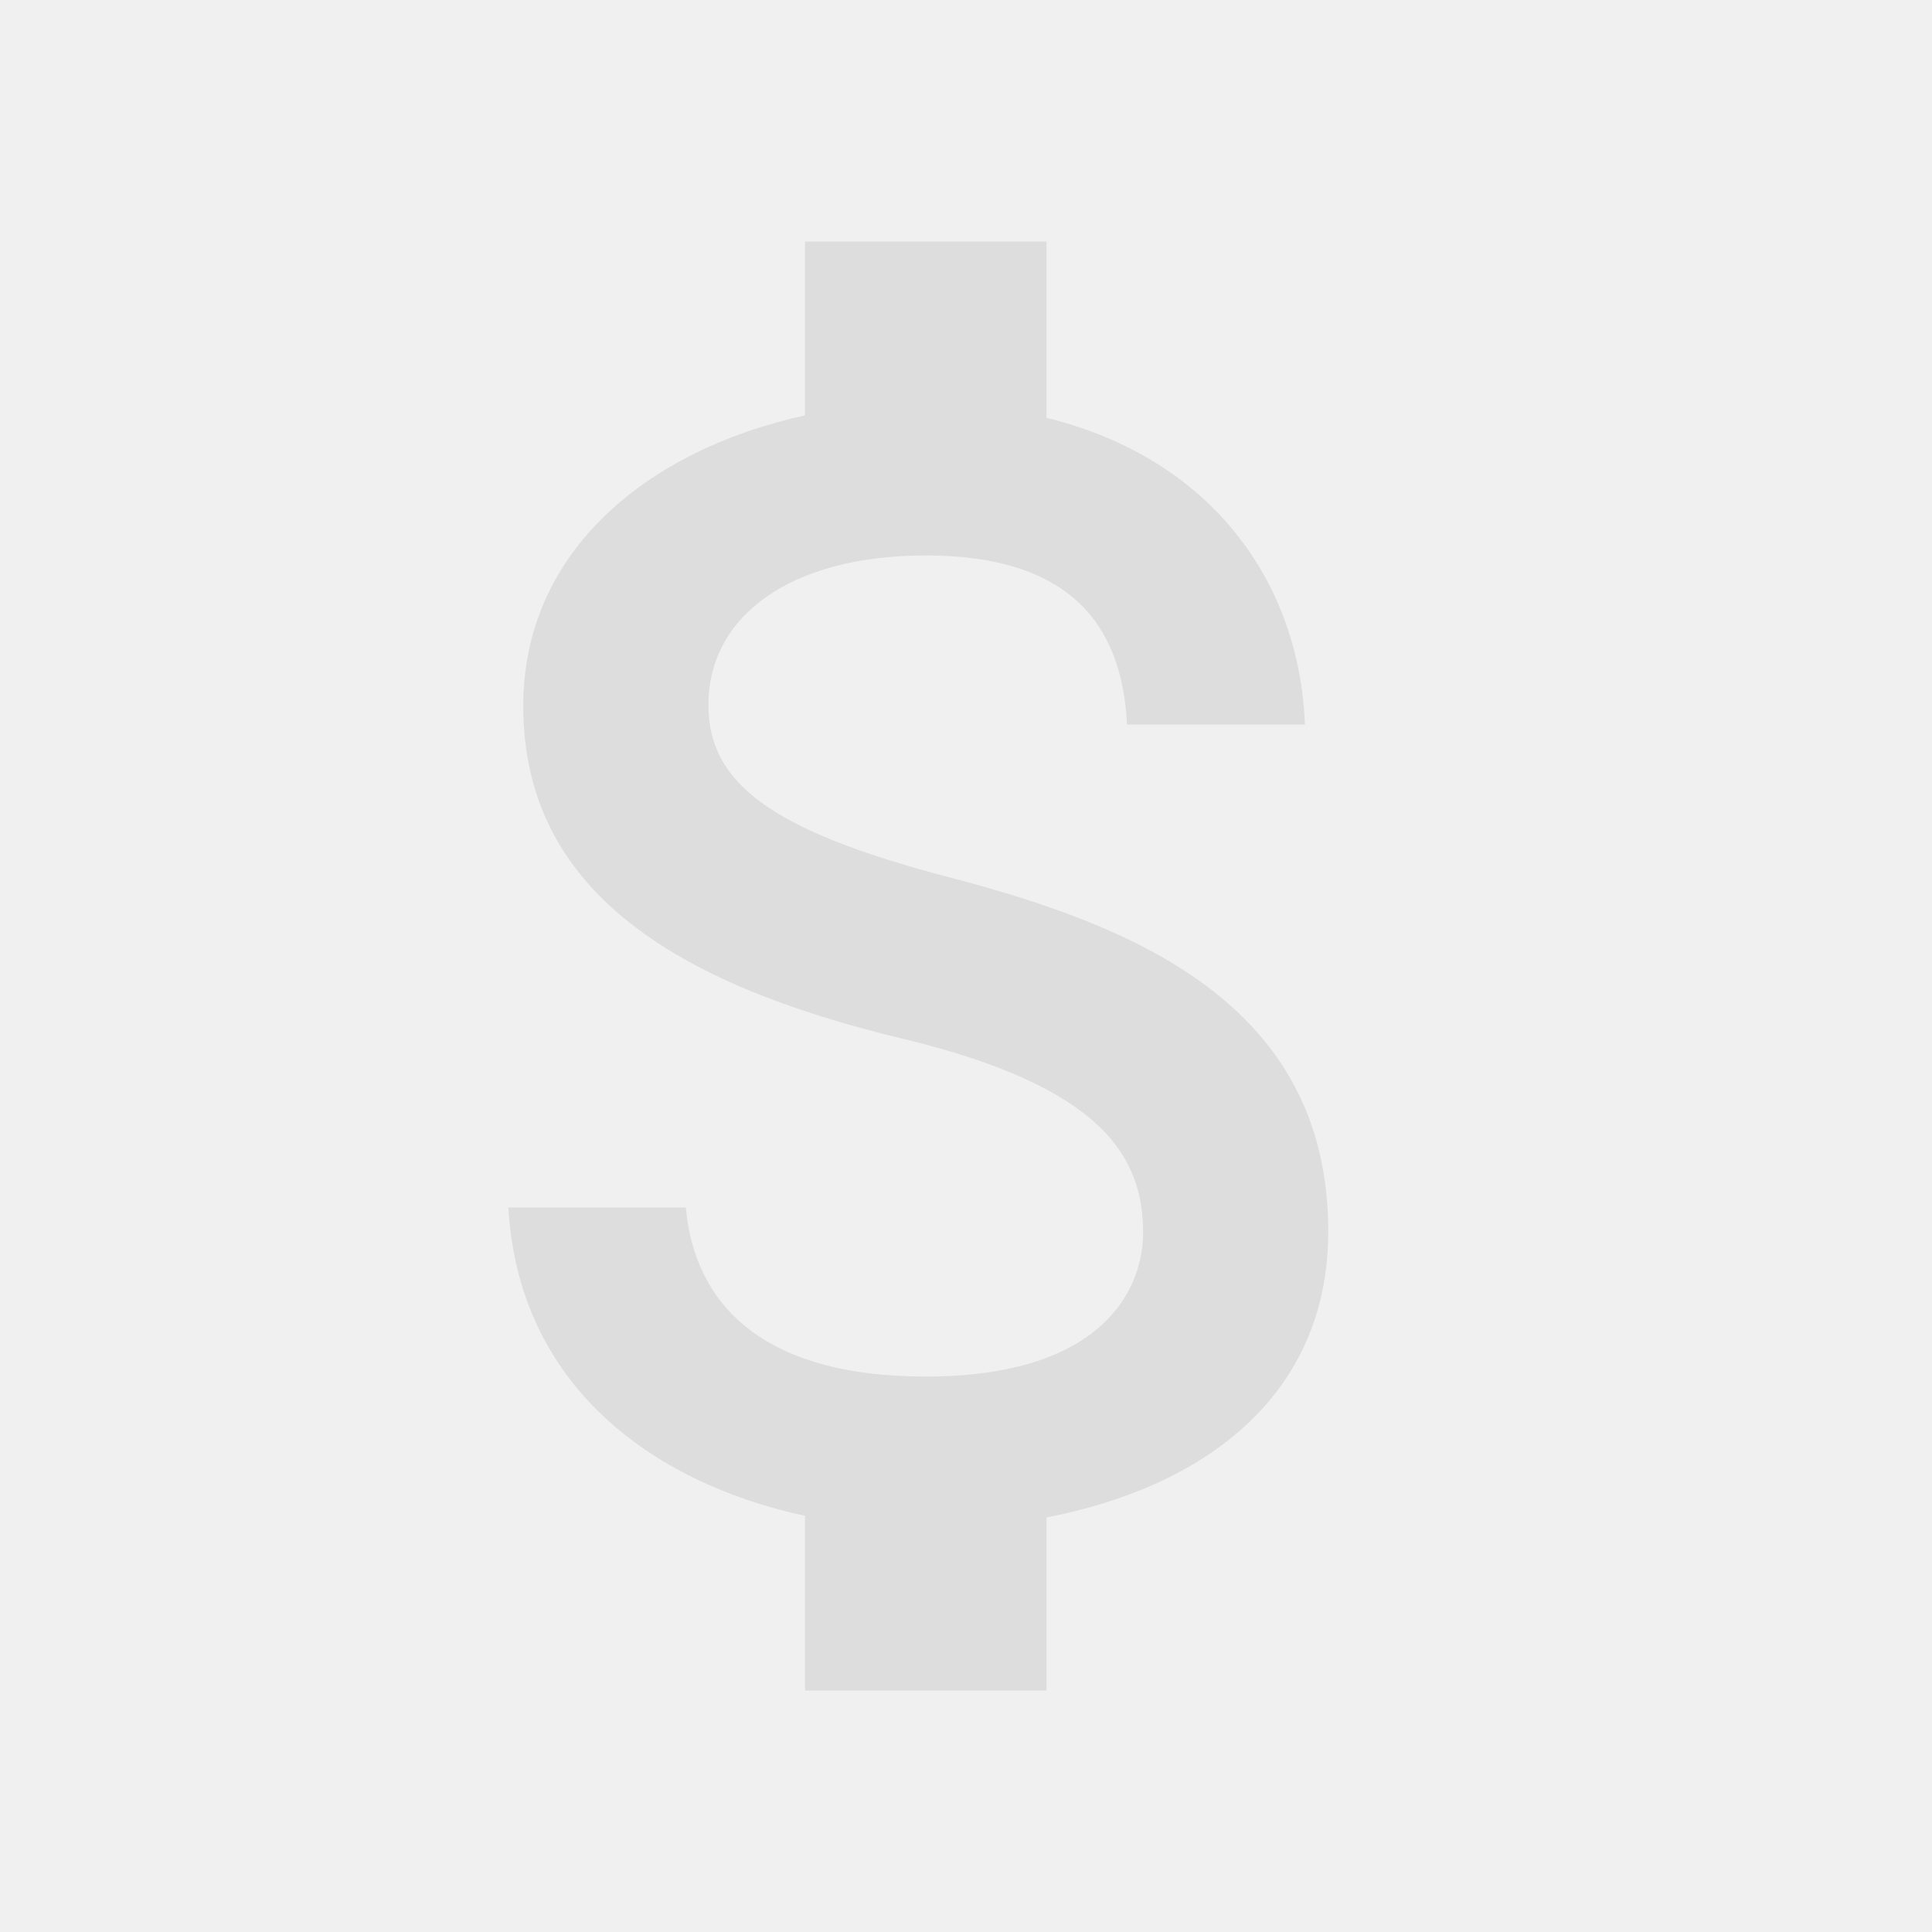
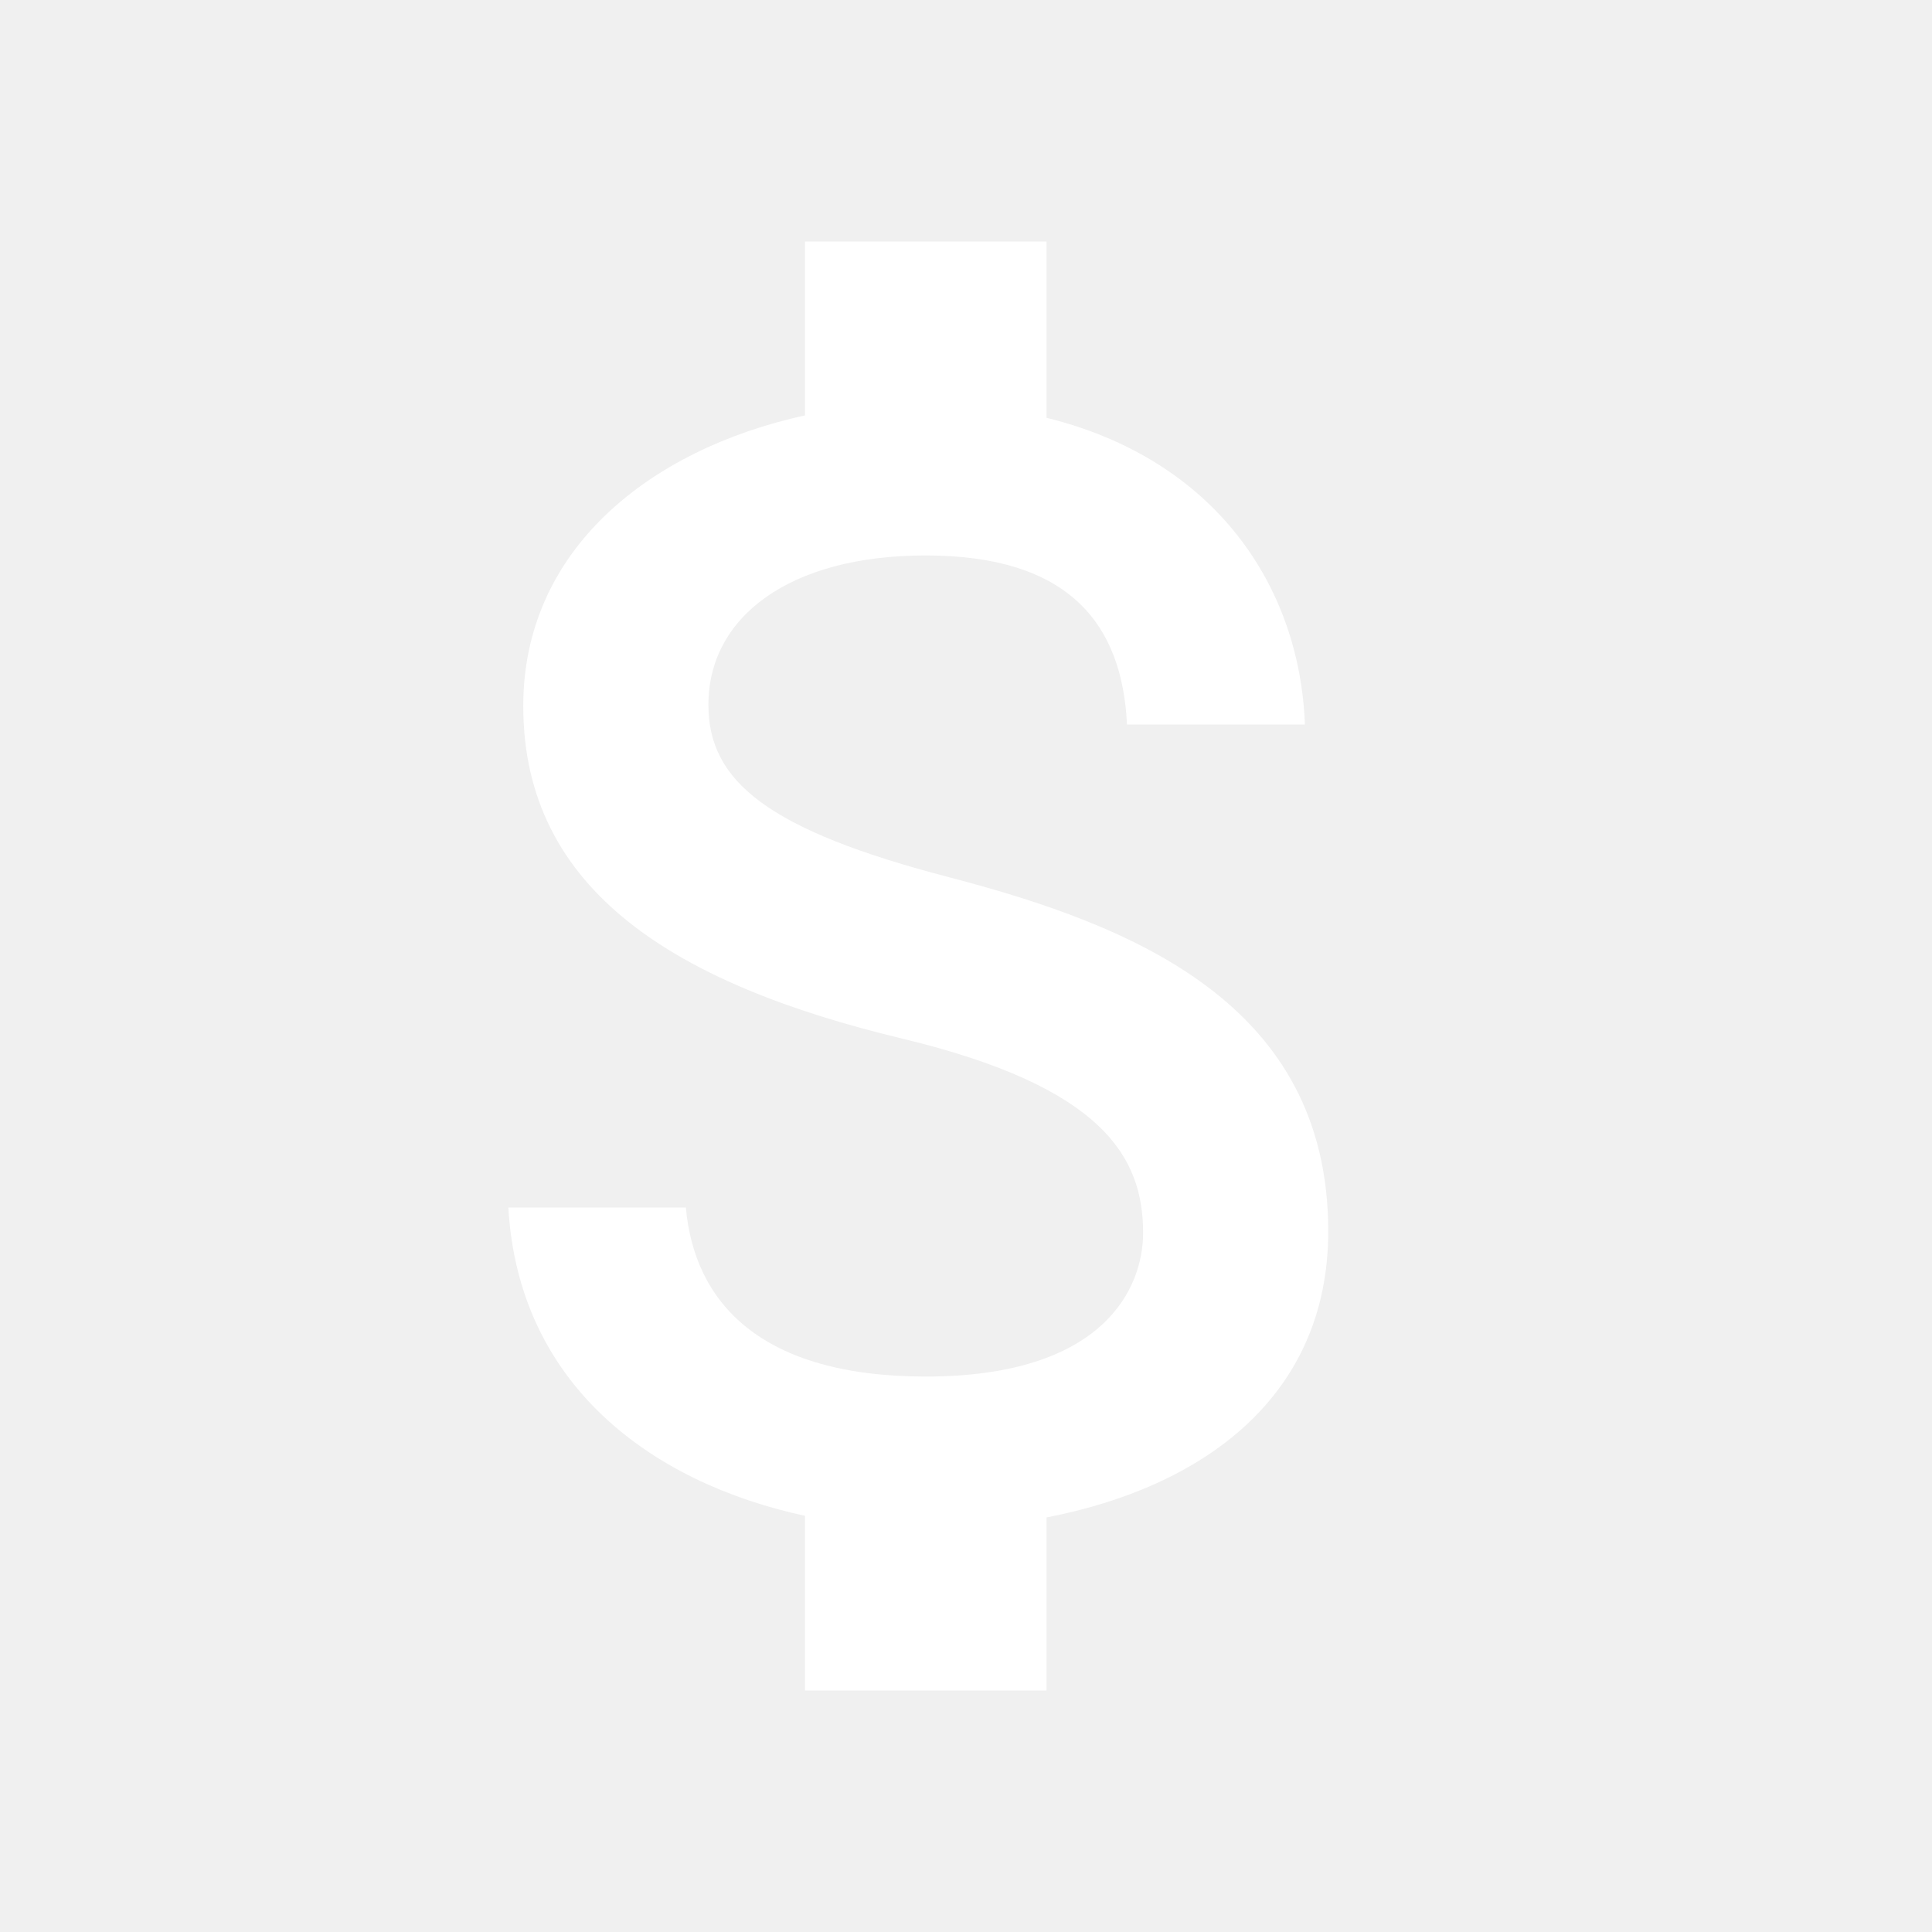
<svg xmlns="http://www.w3.org/2000/svg" width="48" height="48" viewBox="0 0 48 48">
-   <path fill="#DDDDDD" d="M23.6 21.8c-4.54-1.18-6-2.39-6-4.29 0-2.18 2.01-3.71 5.4-3.71 3.56 0 4.88 1.7 5 4.2h4.42c-.13-3.45-2.24-6.59-6.42-7.62V6h-6v4.32c-3.88.85-7 3.35-7 7.22 0 4.62 3.83 6.92 9.4 8.26 5.01 1.2 6 2.95 6 4.83 0 1.37-.97 3.57-5.4 3.57-4.12 0-5.75-1.85-5.96-4.2h-4.41c.25 4.38 3.52 6.83 7.37 7.66V42h6v-4.3c3.89-.75 7-3 7-7.11 0-5.66-4.86-7.6-9.4-8.79z" />
+   <path fill="#ffffff" d="M23.6 21.8c-4.54-1.18-6-2.39-6-4.29 0-2.18 2.01-3.71 5.4-3.71 3.56 0 4.88 1.7 5 4.2h4.42c-.13-3.45-2.24-6.59-6.42-7.62V6h-6v4.32c-3.88.85-7 3.35-7 7.22 0 4.62 3.83 6.92 9.4 8.26 5.01 1.2 6 2.95 6 4.83 0 1.37-.97 3.57-5.4 3.57-4.12 0-5.75-1.85-5.96-4.2h-4.41c.25 4.38 3.52 6.83 7.37 7.66V42h6v-4.3c3.89-.75 7-3 7-7.11 0-5.66-4.86-7.6-9.4-8.79z" />
</svg>
